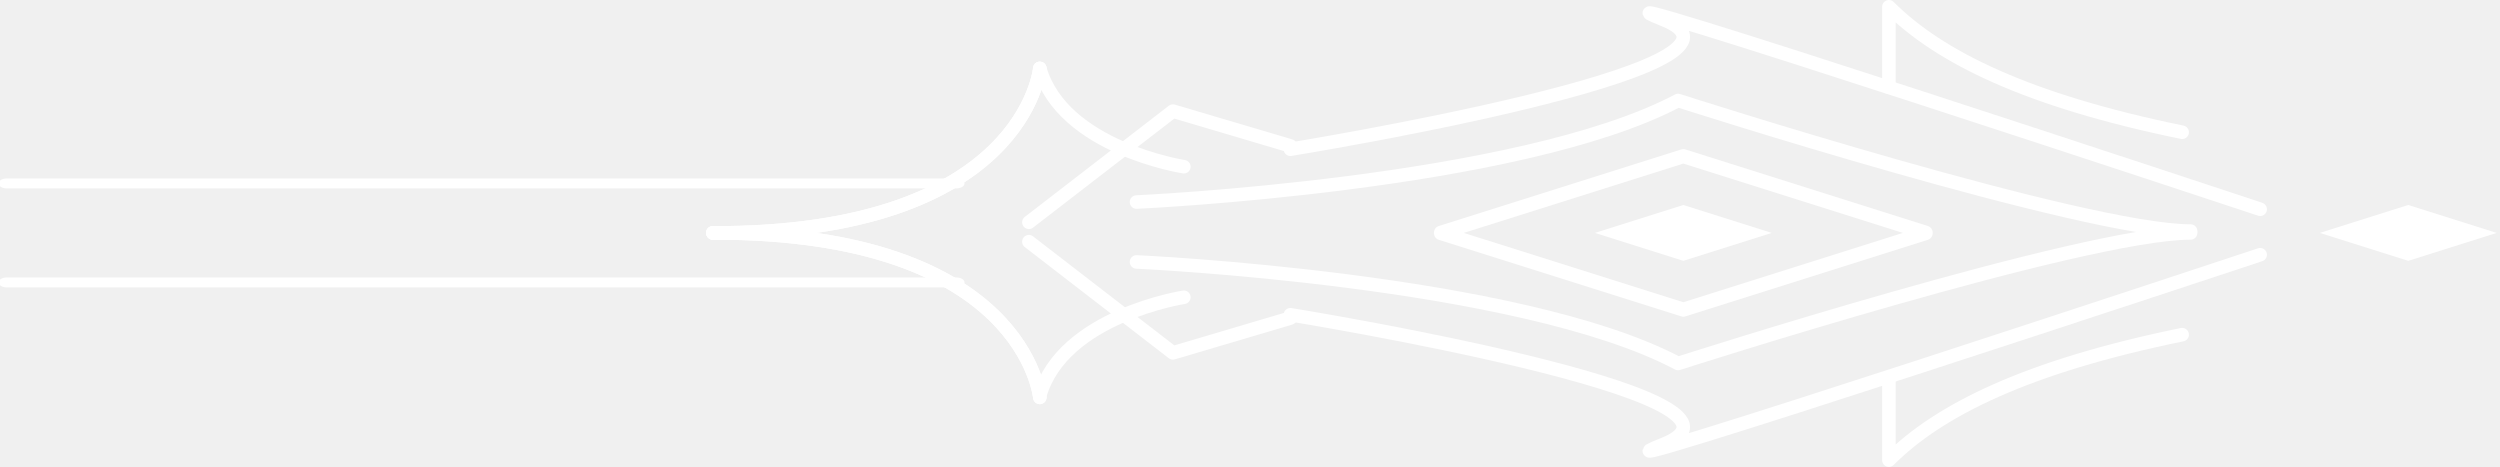
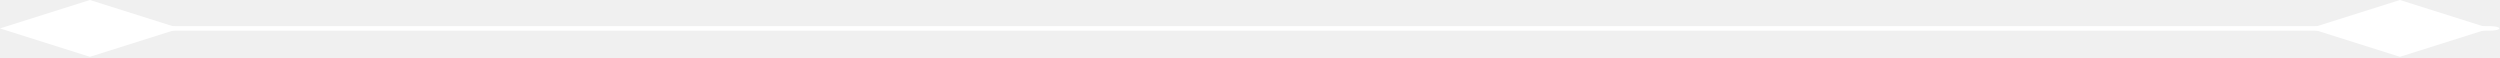
- <svg xmlns="http://www.w3.org/2000/svg" width="100%" height="100%" viewBox="0 0 530 99" version="1.1" xml:space="preserve" style="fill-rule:evenodd;clip-rule:evenodd;stroke-linecap:round;stroke-linejoin:round;stroke-miterlimit:1.5;">
-   <g transform="matrix(1,0,0,1,-634.407,-715.262)">
-     <g transform="matrix(-1,0,0,1,1227.58,585.841)">
-       <g transform="matrix(2.22731e-17,-0.363747,0.330152,2.0216e-17,179.009,264.755)">
-         <path d="M220.044,173.557L236.309,116.81L252.574,173.557L236.309,230.305L220.044,173.557Z" style="fill:white;" />
-       </g>
-       <g transform="matrix(2.22731e-17,-0.363747,0.330152,2.0216e-17,25.3266,264.755)">
-         <path d="M220.044,173.557L236.309,116.81L252.574,173.557L236.309,230.305L220.044,173.557Z" style="fill:white;" />
-       </g>
-       <g transform="matrix(6.12323e-17,-1,0.907643,5.55771e-17,78.7806,415.107)">
-         <path d="M220.044,173.557L236.309,116.81L252.574,173.557L236.309,230.305L220.044,173.557Z" style="fill:none;stroke:white;stroke-width:3.01px;" />
-       </g>
-       <g transform="matrix(1,0,0,1,1.11037,-6.54414)">
-         <path d="M351.124,178.798C351.124,178.798 270.013,175.121 236.309,157.271C236.309,157.271 150.209,184.952 127.655,184.952" style="fill:none;stroke:white;stroke-width:2.87px;" />
-       </g>
-       <path d="M319.61,161.058C319.61,161.058 214.306,143.998 240.5,133.588C266.694,123.179 114.018,173.781 114.018,173.781" style="fill:none;stroke:white;stroke-width:2.87px;" />
-       <path d="M319.61,160.354L344.514,152.979L375.049,176.547" style="fill:none;stroke:white;stroke-width:2.87px;" />
-       <path d="M342.2,164.763C342.2,164.763 367.878,160.817 372.736,143.93" style="fill:none;stroke:white;stroke-width:2.87px;" />
-       <path d="M372.736,143.93C372.736,143.93 375.979,178.979 442.046,178.798" style="fill:none;stroke:white;stroke-width:2.87px;" />
-       <g transform="matrix(1,0,0,-1,0,357.598)">
-         <path d="M372.736,143.93C372.736,143.93 375.979,178.979 442.046,178.798" style="fill:none;stroke:white;stroke-width:2.87px;" />
-       </g>
-       <path d="M372.736,143.93C372.736,143.93 375.979,178.979 442.046,178.798" style="fill:none;stroke:white;stroke-width:2.87px;" />
-       <g transform="matrix(1,0,0,-1,0,357.598)">
-         <path d="M372.736,143.93C372.736,143.93 375.979,178.979 442.046,178.798" style="fill:none;stroke:white;stroke-width:2.87px;" />
-       </g>
-       <g transform="matrix(1,0,0,-1,1.11037,363.75)">
-         <path d="M351.124,178.798C351.124,178.798 270.013,175.121 236.309,157.271C236.309,157.271 150.209,184.952 127.655,184.952" style="fill:none;stroke:white;stroke-width:2.87px;" />
-       </g>
-       <g transform="matrix(1,0,0,-1,0,357.206)">
-         <path d="M319.61,161.058C319.61,161.058 214.306,143.998 240.5,133.588C266.694,123.179 114.018,173.781 114.018,173.781" style="fill:none;stroke:white;stroke-width:2.87px;" />
-       </g>
-       <g transform="matrix(1,0,0,-1,0,357.206)">
-         <path d="M319.61,160.354L344.514,152.979L375.049,176.547" style="fill:none;stroke:white;stroke-width:2.87px;" />
-       </g>
-       <g transform="matrix(1,0,0,-1,0,357.206)">
-         <path d="M342.2,164.763C342.2,164.763 367.878,160.817 372.736,143.93" style="fill:none;stroke:white;stroke-width:2.87px;" />
-       </g>
-       <g transform="matrix(1.64686,0,0,1,-369.054,0)">
-         <path d="M461.174,168.304L583.406,168.304" style="fill:none;stroke:white;stroke-width:2.11px;" />
-       </g>
-       <g transform="matrix(1.64686,0,0,1,-369.054,20.9898)">
-         <path d="M461.174,168.304L583.406,168.304" style="fill:none;stroke:white;stroke-width:2.11px;" />
-       </g>
-       <path d="M192.726,147.917L192.726,130.857C182.122,141.469 163.524,150.703 130.557,157.459" style="fill:none;stroke:white;stroke-width:2.87px;" />
-       <g transform="matrix(1,0,0,-1,0,357.827)">
-         <path d="M192.726,147.917L192.726,130.857C182.122,141.469 163.524,150.703 130.557,157.459" style="fill:none;stroke:white;stroke-width:2.87px;" />
+ <svg xmlns="http://www.w3.org/2000/svg" width="100%" height="100%" viewBox="0 0 521 12" version="1.1" xml:space="preserve" style="fill-rule:evenodd;clip-rule:evenodd;stroke-linecap:round;stroke-linejoin:round;stroke-miterlimit:1.5;">
+   <g transform="matrix(1,0,0,1,-217.578,-1257.77)">
+     <g transform="matrix(1,0,0,1,0,764.306)">
+       <g transform="matrix(1,0,0,1,144.72,269.145)">
+         <g transform="matrix(2.22731e-17,-0.363747,0.330152,2.0216e-17,34.2922,316.196)">
+           <path d="M220.044,173.557L236.309,116.81L252.574,173.557L236.309,230.305L220.044,173.557Z" style="fill:white;" />
+         </g>
+         <g transform="matrix(2.22731e-17,-0.363747,0.330152,2.0216e-17,515.698,316.196)">
+           <path d="M220.044,173.557L236.309,116.81L252.574,173.557L236.309,230.305L220.044,173.557Z" style="fill:white;" />
+         </g>
+         <g transform="matrix(4.20658,0,0,1,-1862.41,61.9351)">
+           <path d="M461.174,168.304L583.406,168.304" style="fill:none;stroke:white;stroke-width:0.94px;" />
+         </g>
      </g>
    </g>
  </g>
</svg>
